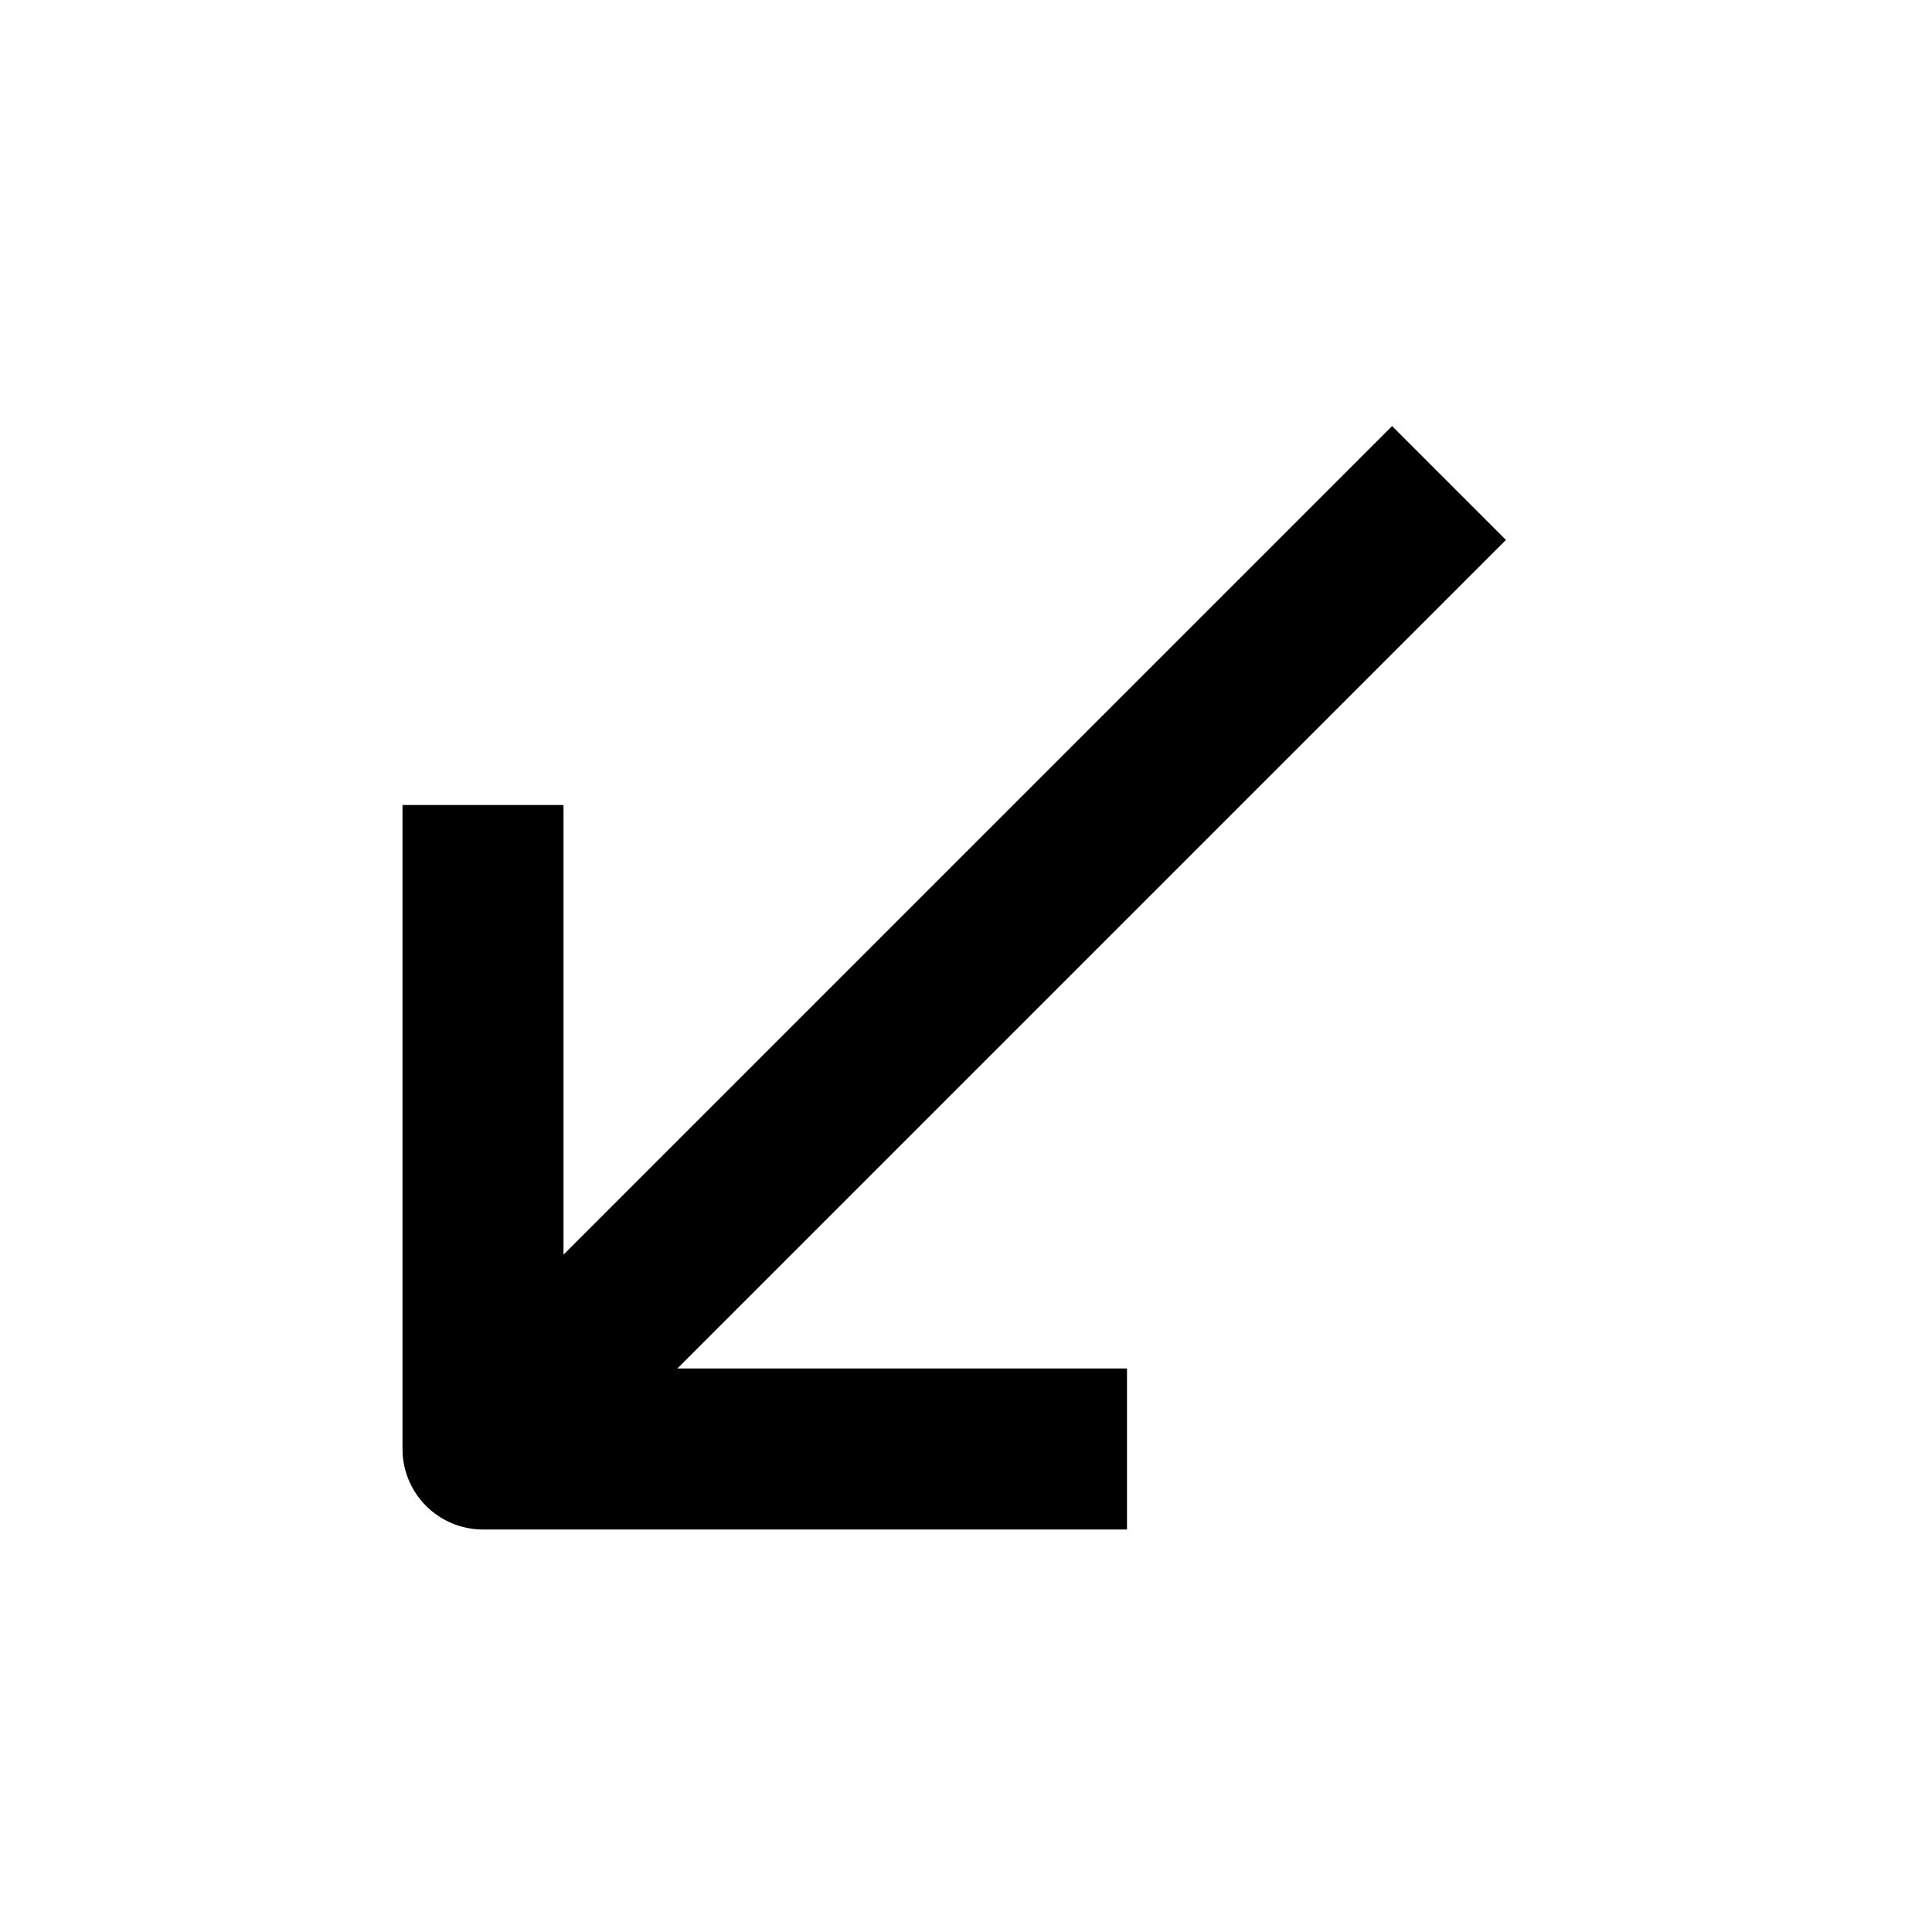
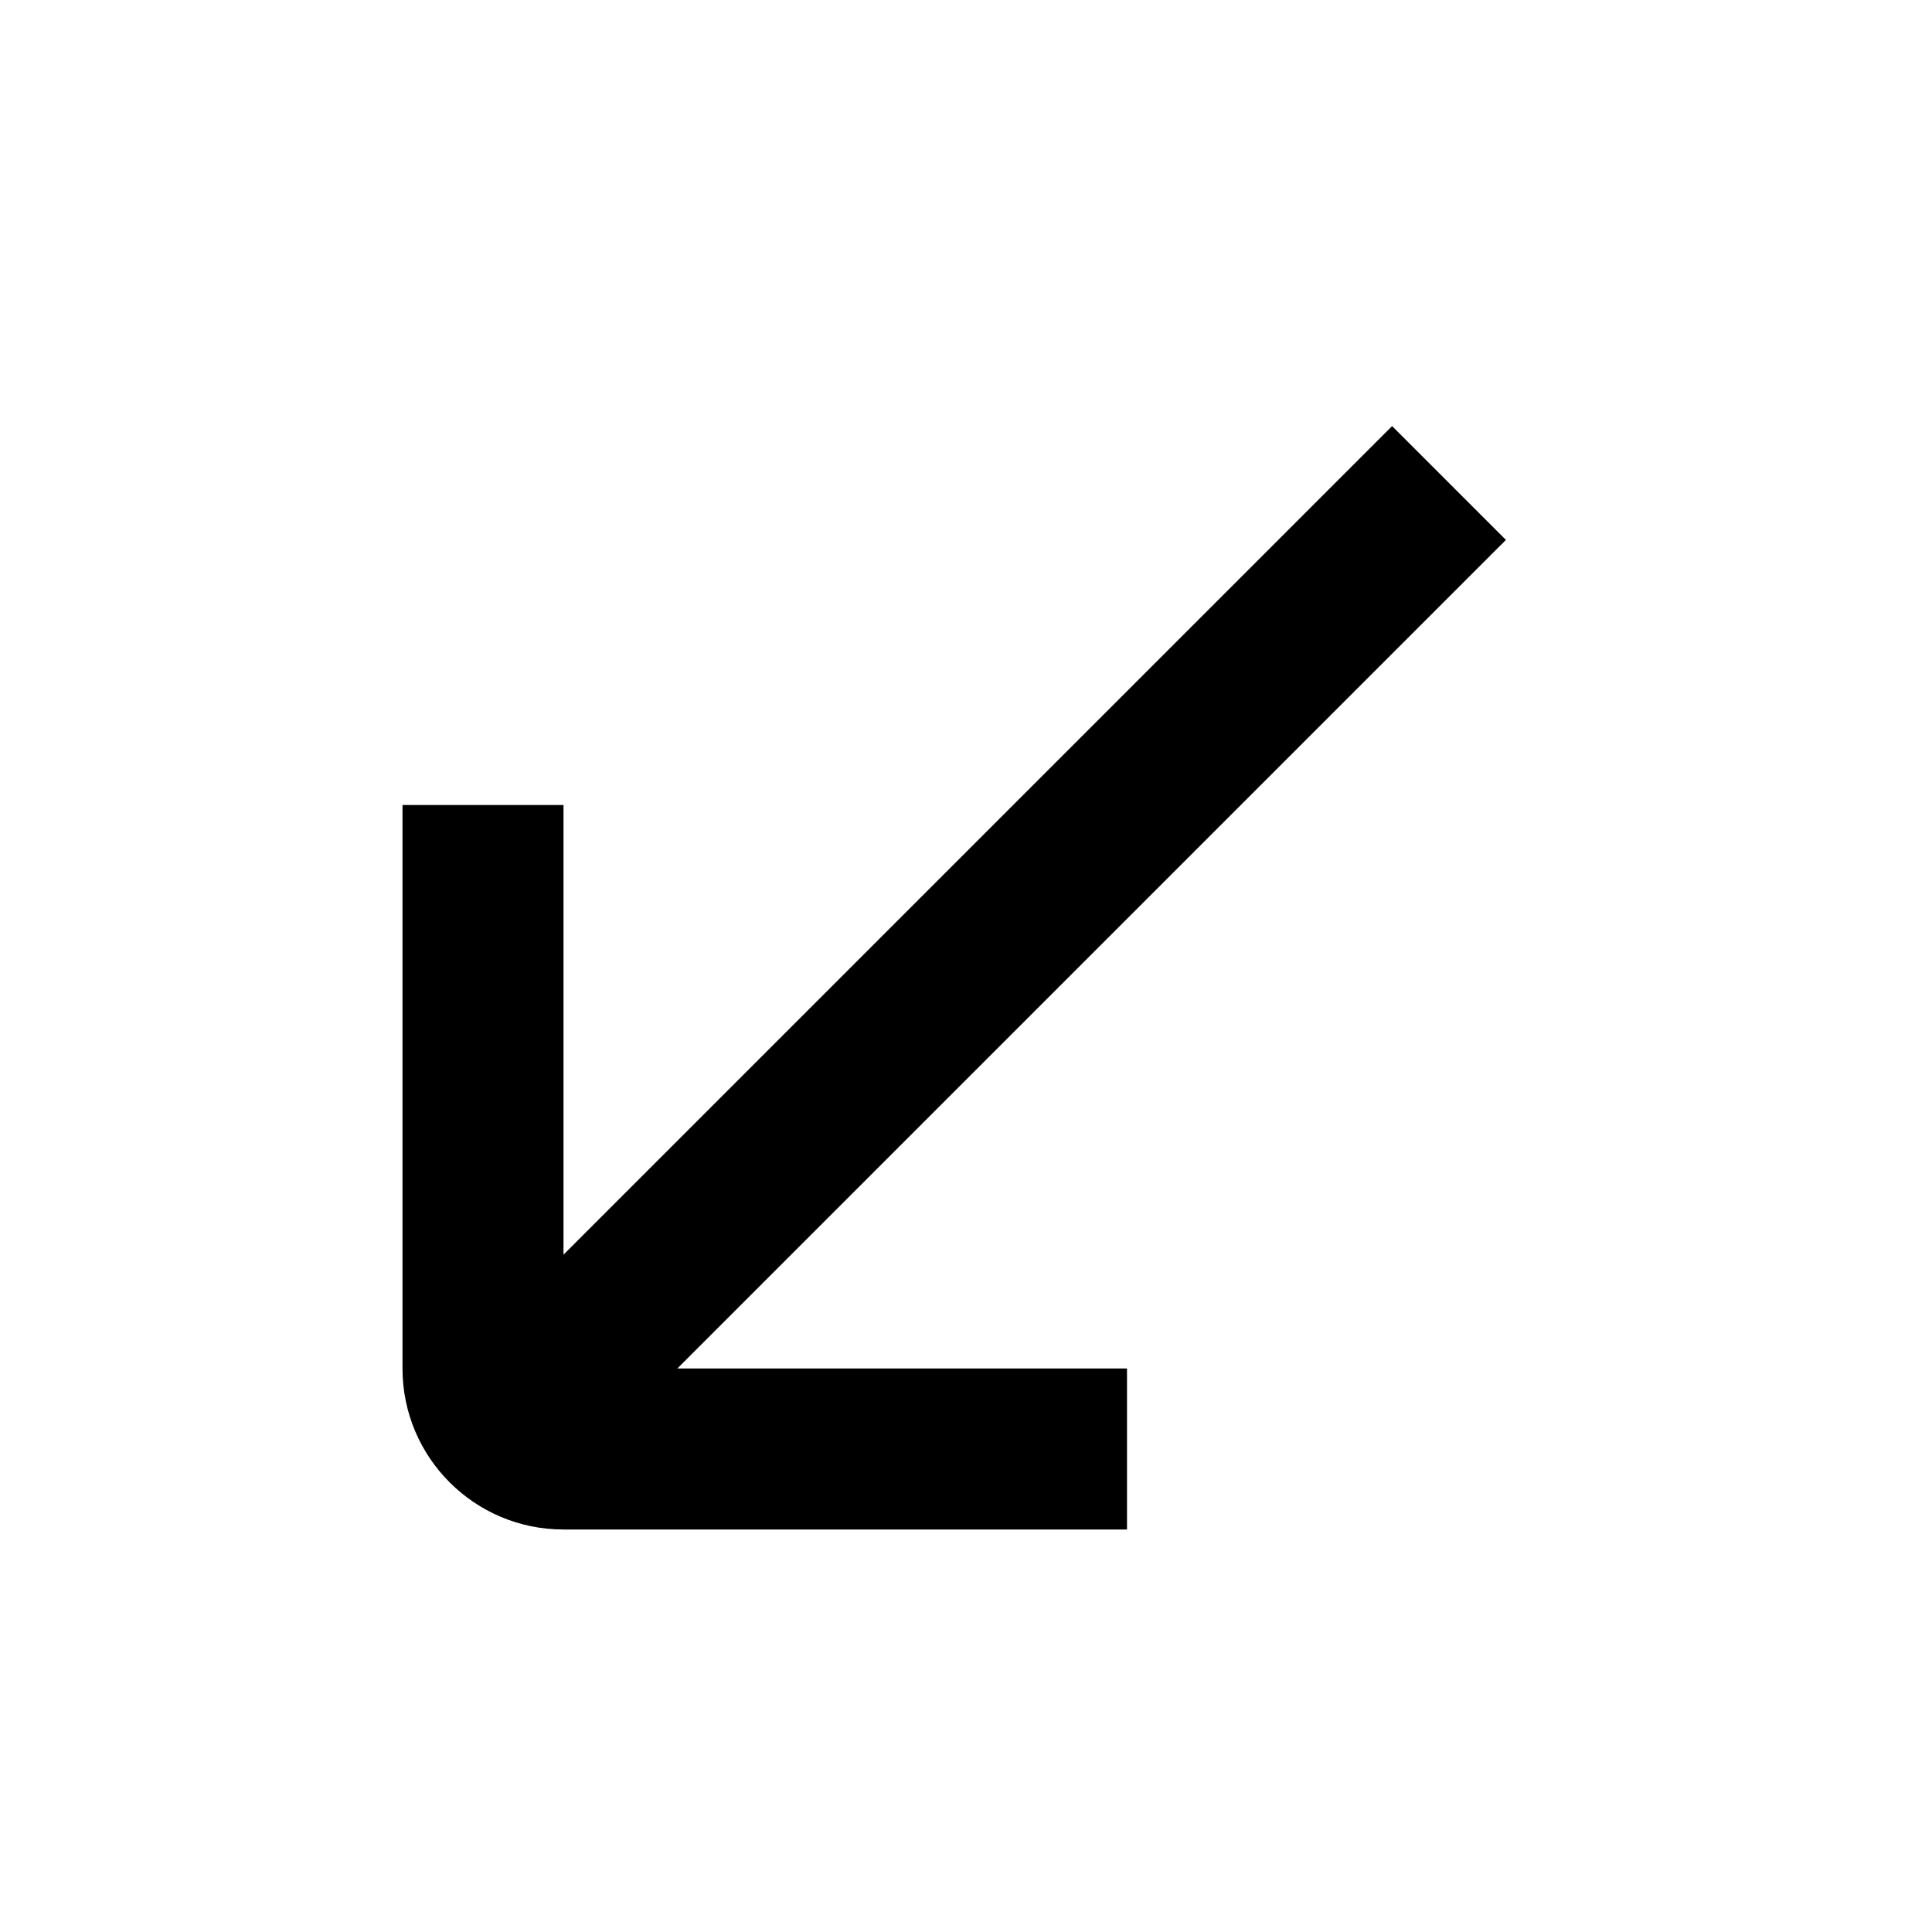
<svg xmlns="http://www.w3.org/2000/svg" width="24" height="24" viewBox="0 0 24 24" fill="none">
-   <path d="M18.707 6.707L8.414 17H14V19H6C5.448 19 5 18.552 5 18V10H7V15.586L17.293 5.293L18.707 6.707Z" fill="black" />
+   <path d="M18.707 6.707L8.414 17H14V19H7C5.895 19 5 18.105 5 17V10H7V15.586L17.293 5.293L18.707 6.707Z" fill="black" />
</svg>
